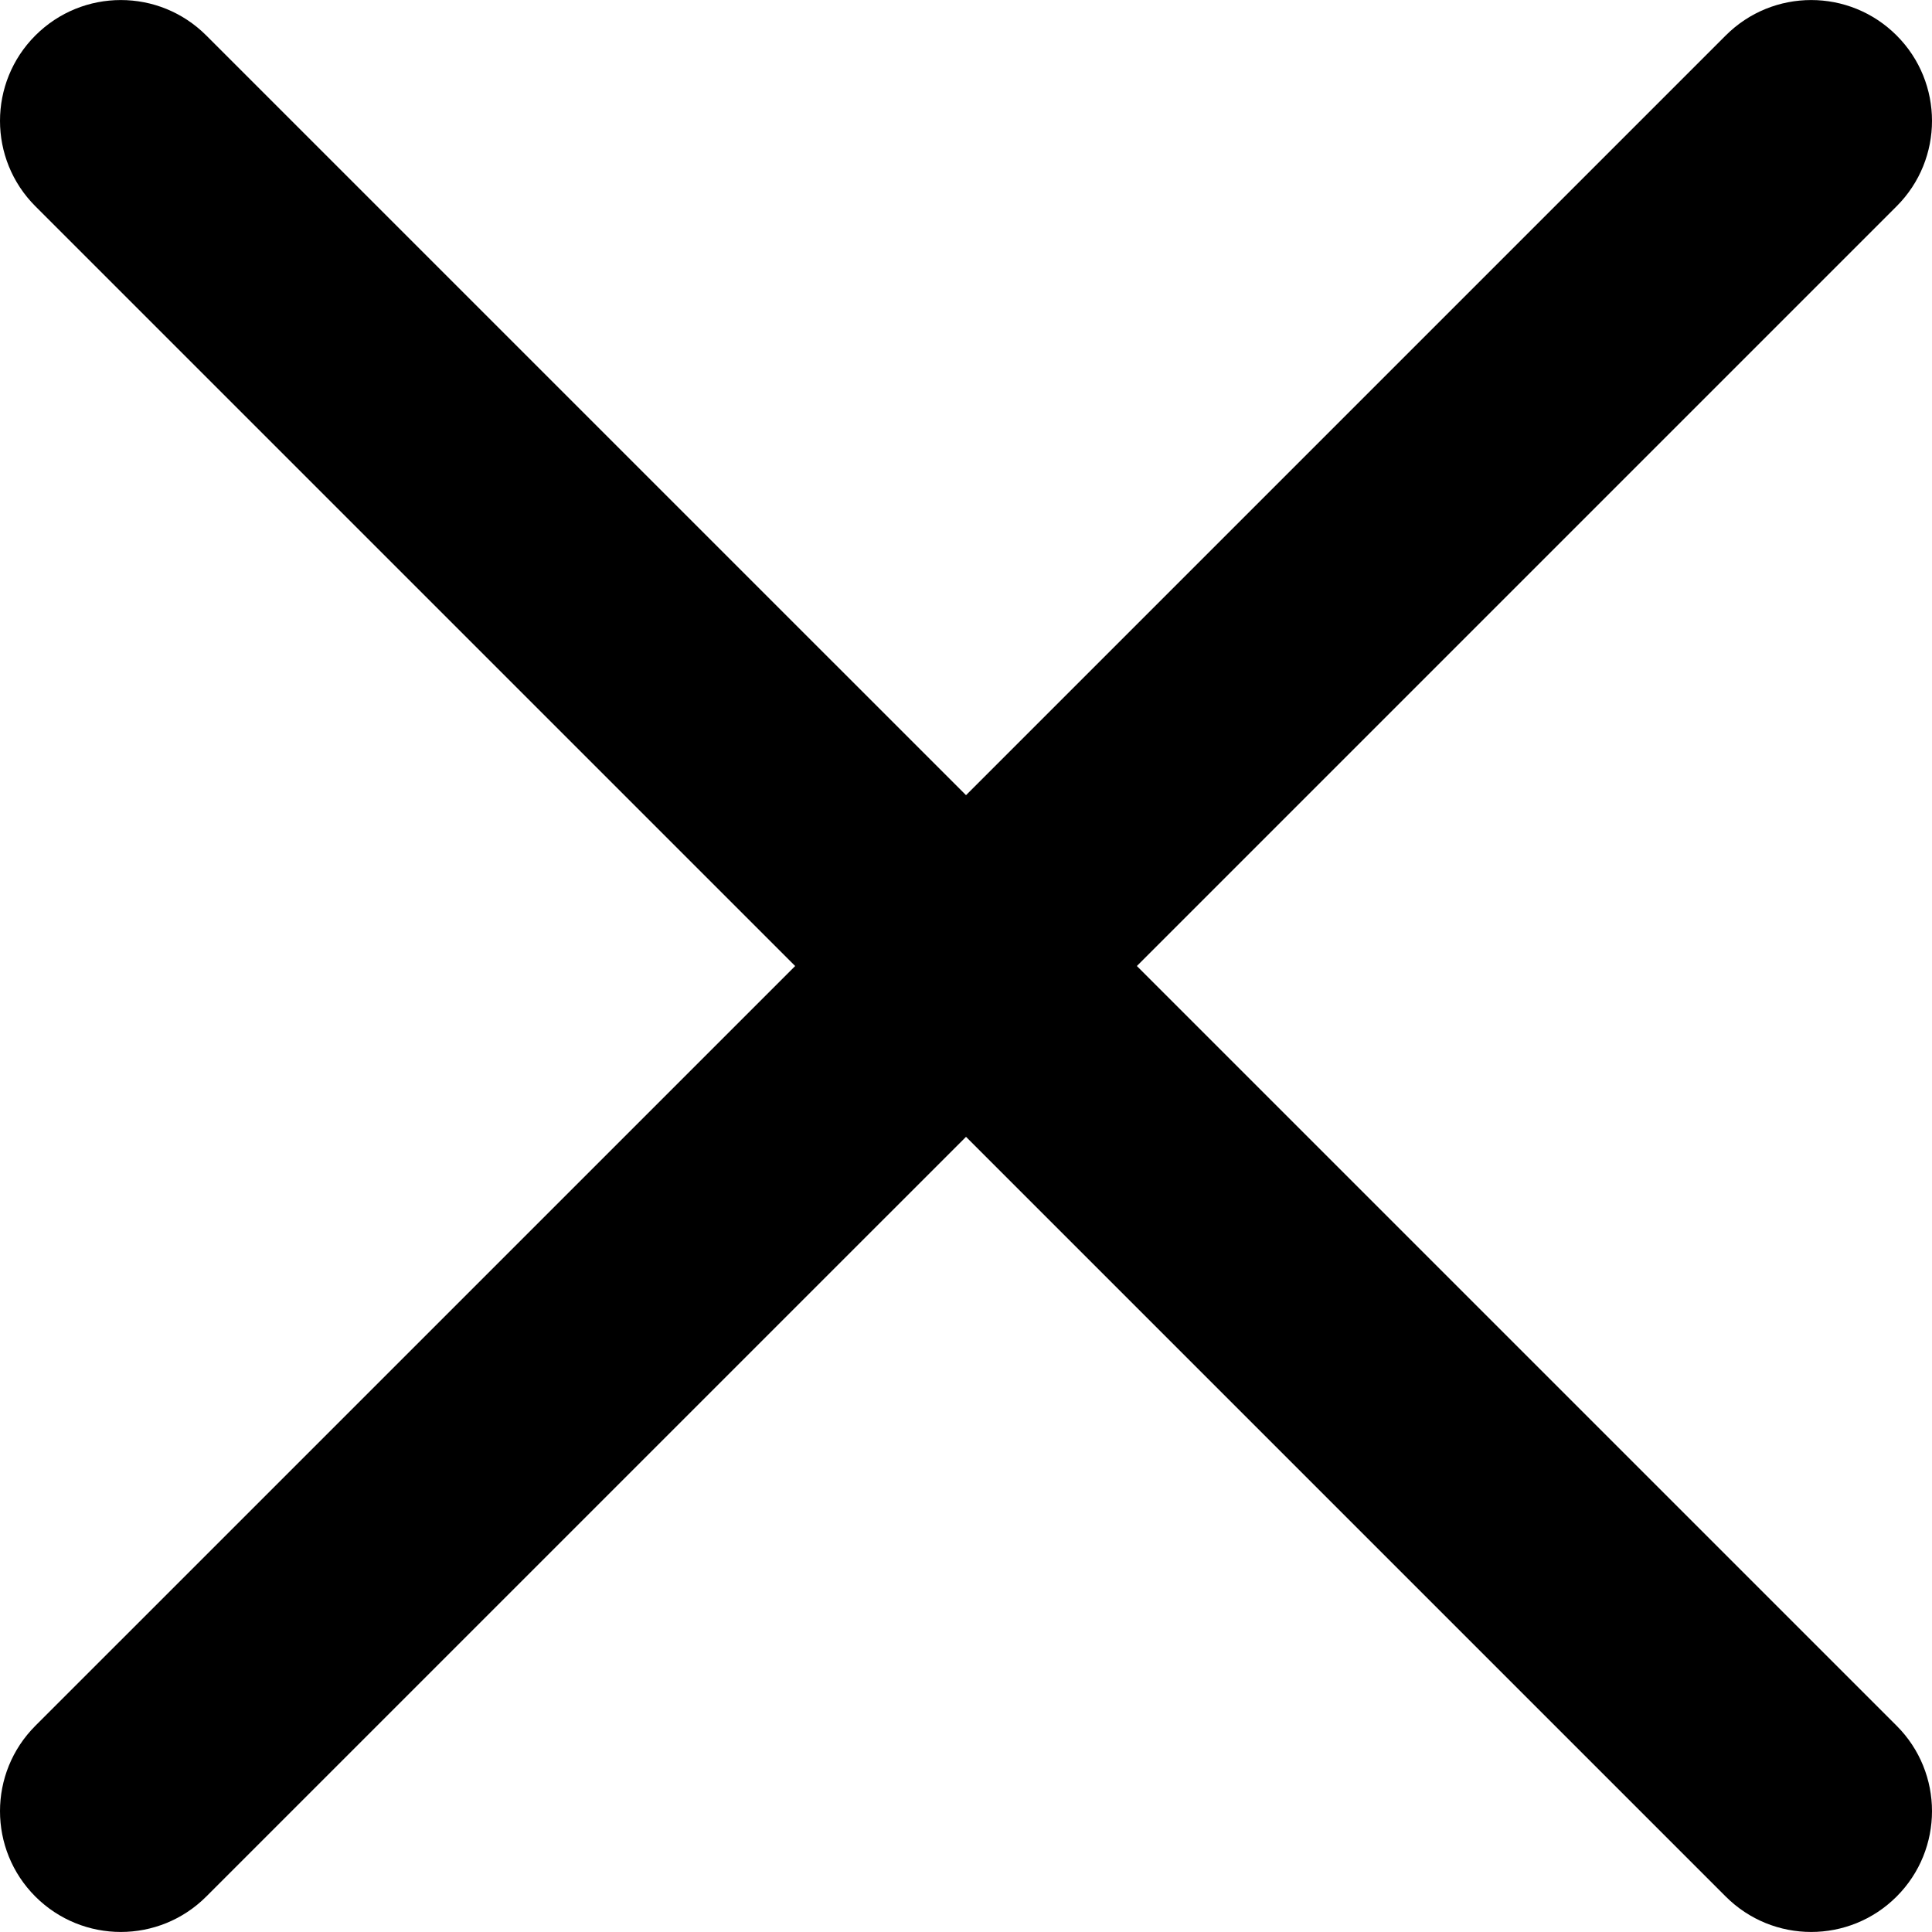
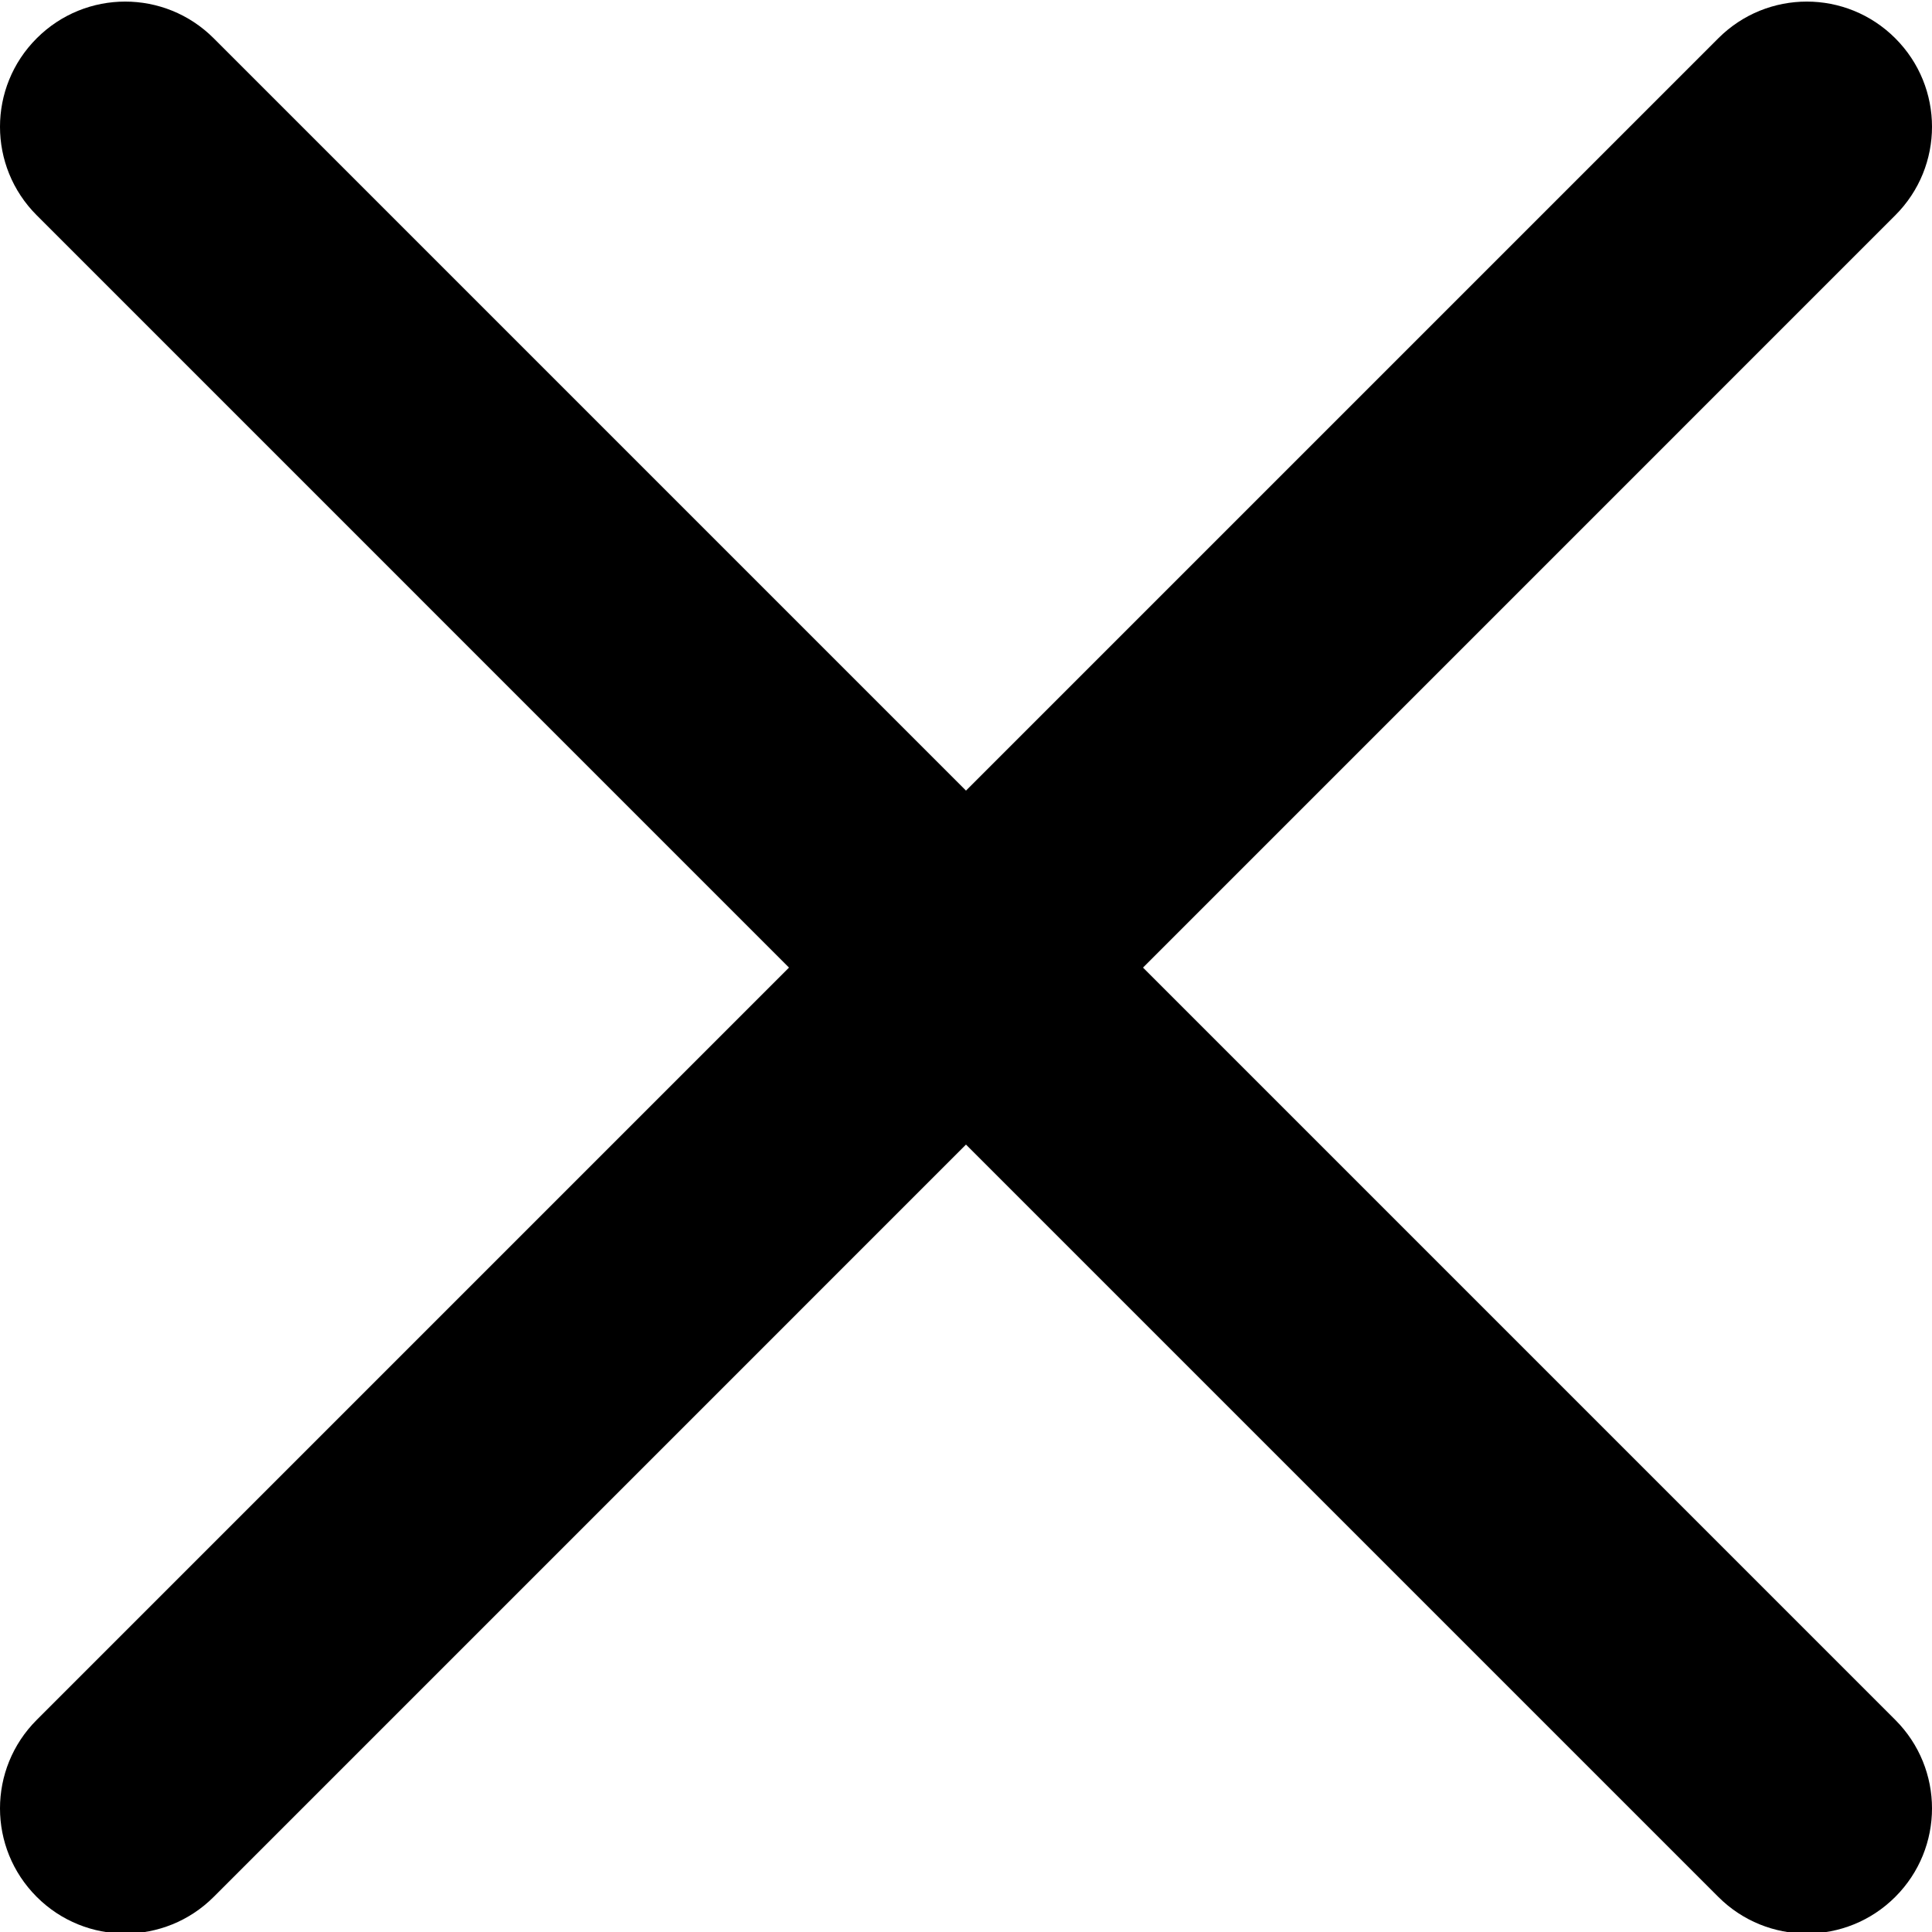
- <svg xmlns="http://www.w3.org/2000/svg" version="1.1" id="Capa_1" x="0px" y="0px" viewBox="0 0 47.971 47.971" style="enable-background:new 0 0 47.971 47.971;" xml:space="preserve">
-   <g>
-     <path d="M28.228,23.986L47.092,5.122c1.172-1.171,1.172-3.071,0-4.242c-1.172-1.172-3.07-1.172-4.242,0L23.986,19.744L5.121,0.88   c-1.172-1.172-3.07-1.172-4.242,0c-1.172,1.171-1.172,3.071,0,4.242l18.865,18.864L0.879,42.85c-1.172,1.171-1.172,3.071,0,4.242   C1.465,47.677,2.233,47.97,3,47.97s1.535-0.293,2.121-0.879l18.865-18.864L42.85,47.091c0.586,0.586,1.354,0.879,2.121,0.879   s1.535-0.293,2.121-0.879c1.172-1.171,1.172-3.071,0-4.242L28.228,23.986z" />
-   </g>
-   <g>
- </g>
-   <g>
- </g>
-   <g>
- </g>
-   <g>
- </g>
-   <g>
- </g>
-   <g>
- </g>
-   <g>
- </g>
-   <g>
- </g>
-   <g>
- </g>
-   <g>
- </g>
-   <g>
- </g>
-   <g>
- </g>
-   <g>
- </g>
-   <g>
- </g>
-   <g>
- </g>
+ <svg xmlns="http://www.w3.org/2000/svg" height="329pt" viewBox="0 0 329.269 329" width="329pt">
+   <path d="m194.801 164.77 128.211-128.215c8.344-8.34 8.344-21.824 0-30.164-8.34-8.34-21.824-8.34-30.164 0l-128.215 128.215-128.211-128.215c-8.344-8.34-21.824-8.34-30.164 0-8.344 8.34-8.344 21.824 0 30.164l128.211 128.215-128.211 128.215c-8.344 8.34-8.344 21.824 0 30.164 4.156 4.16 9.621 6.25 15.082 6.25 5.461 0 10.922-2.09 15.082-6.25l128.211-128.215 128.215 128.215c4.16 4.16 9.621 6.25 15.082 6.25 5.461 0 10.922-2.09 15.082-6.25 8.344-8.34 8.344-21.824 0-30.164zm0 0" />
</svg>
